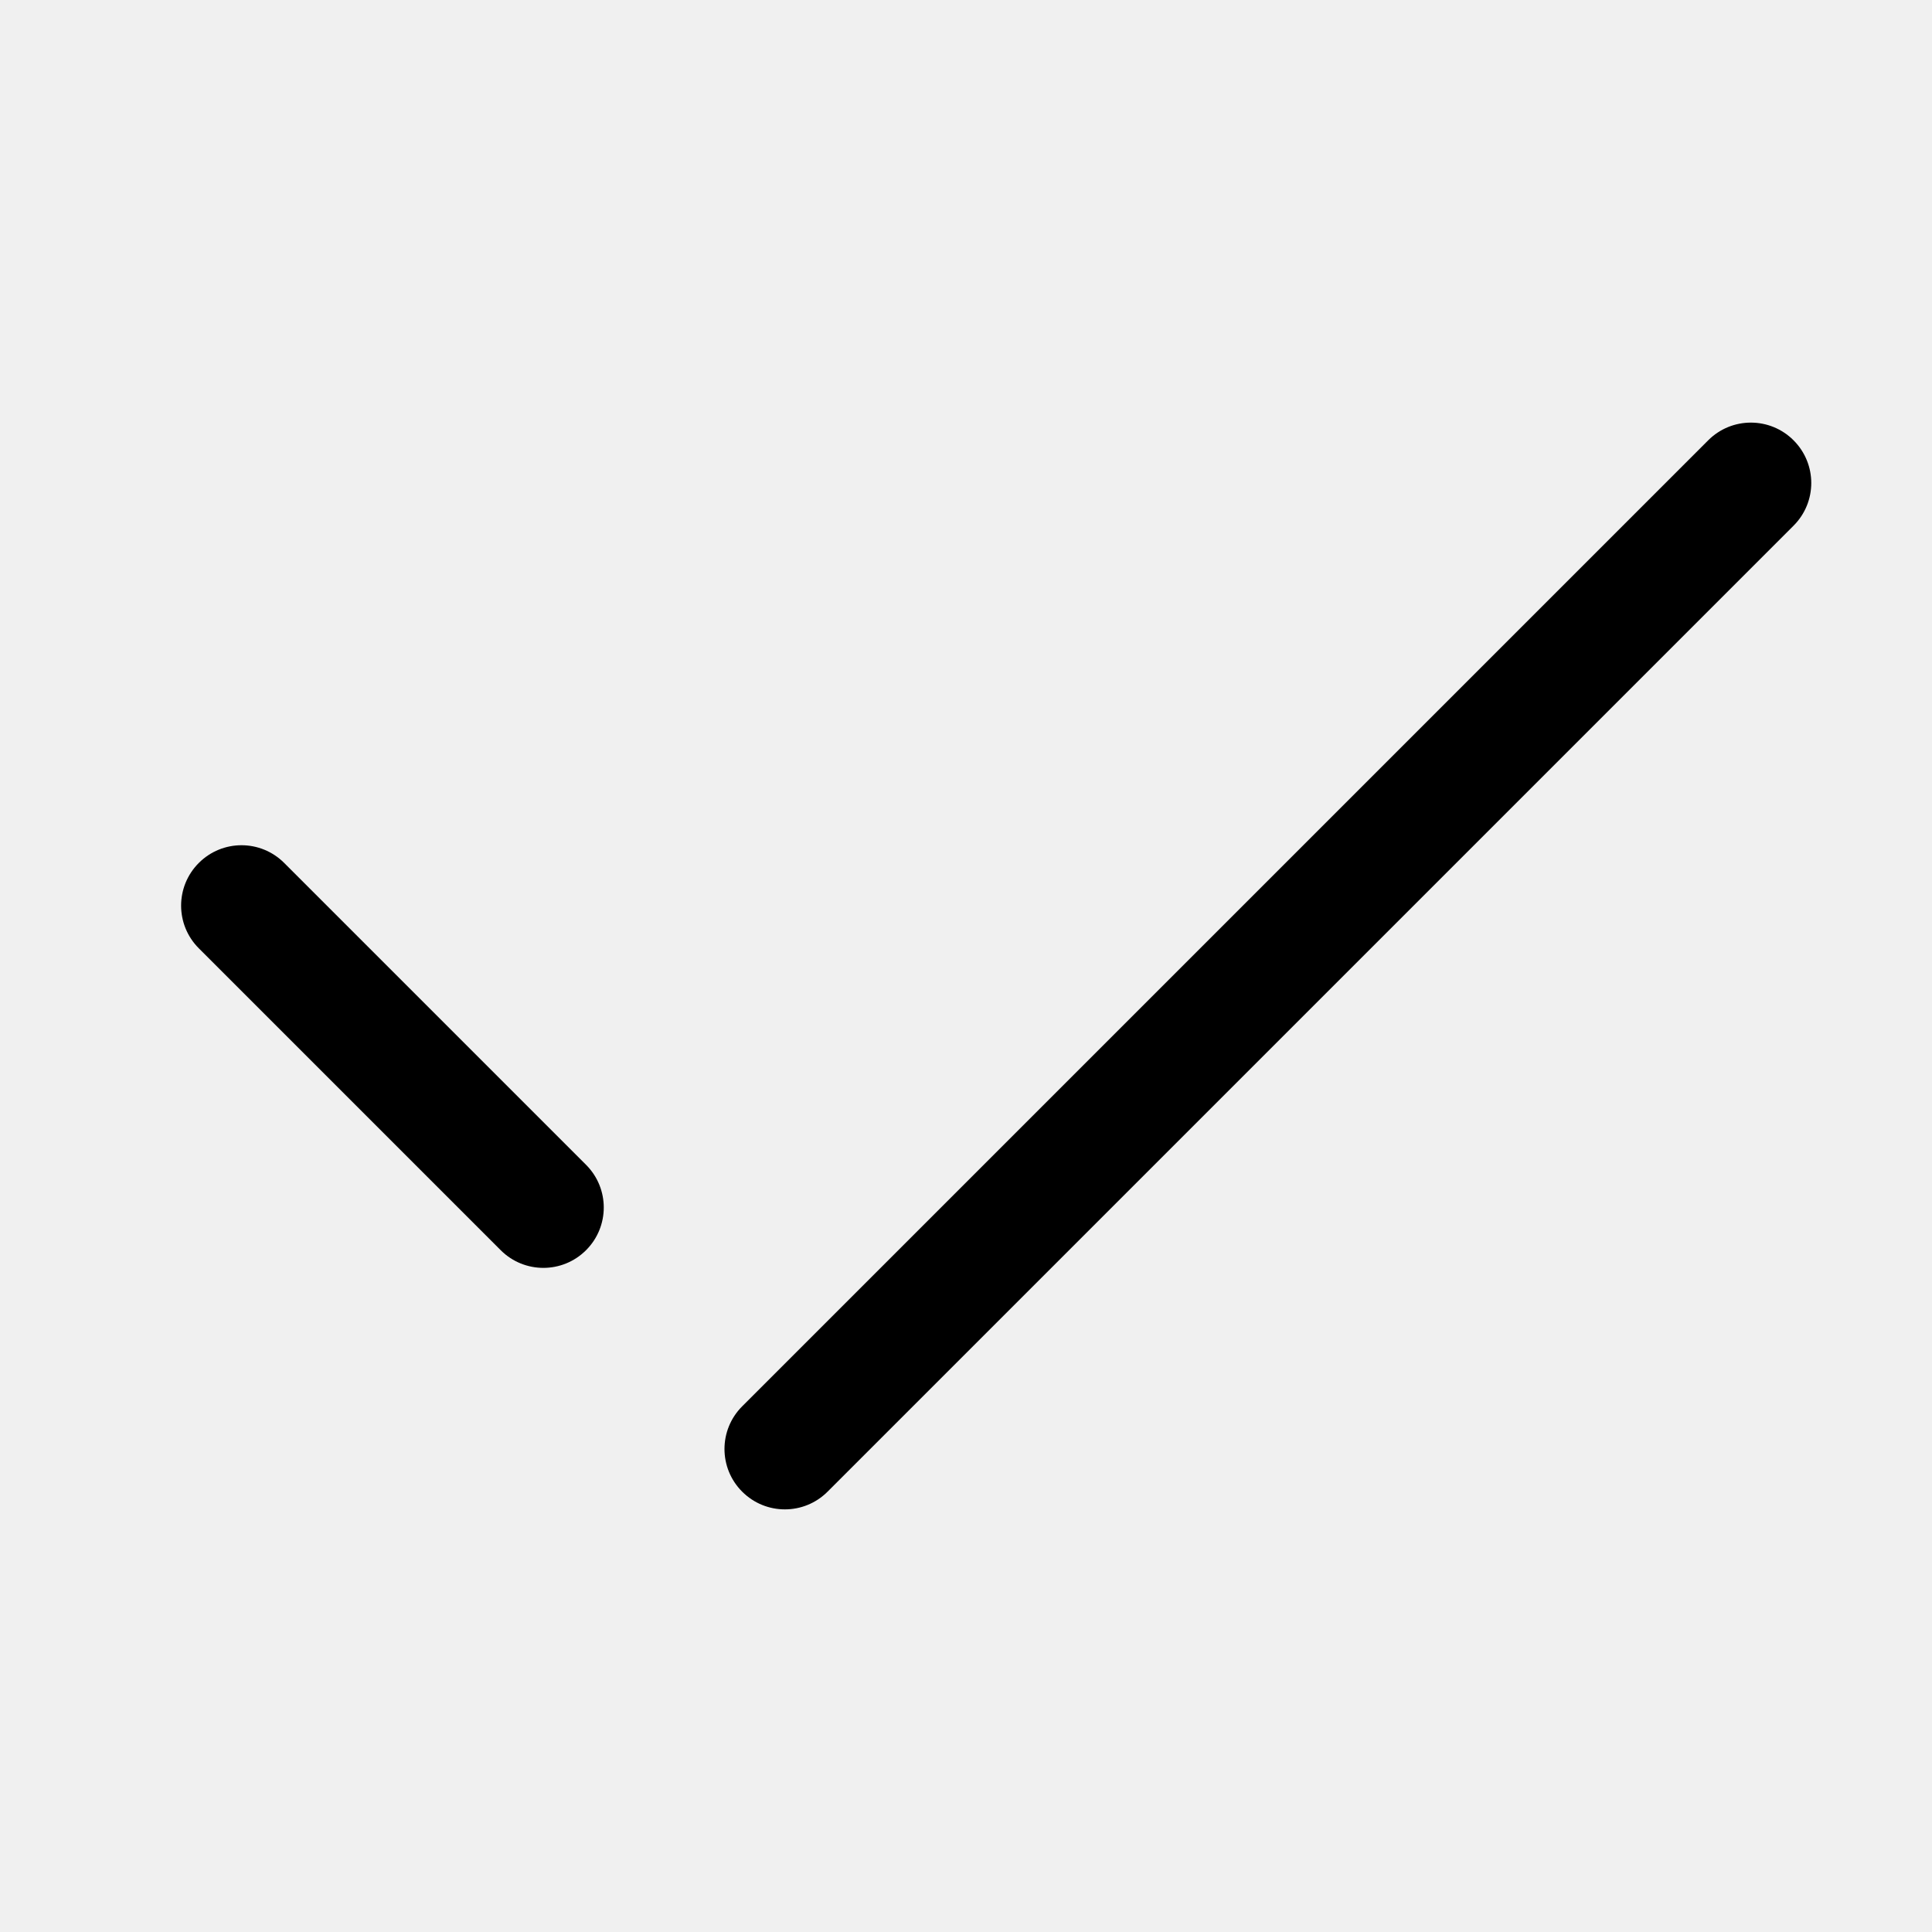
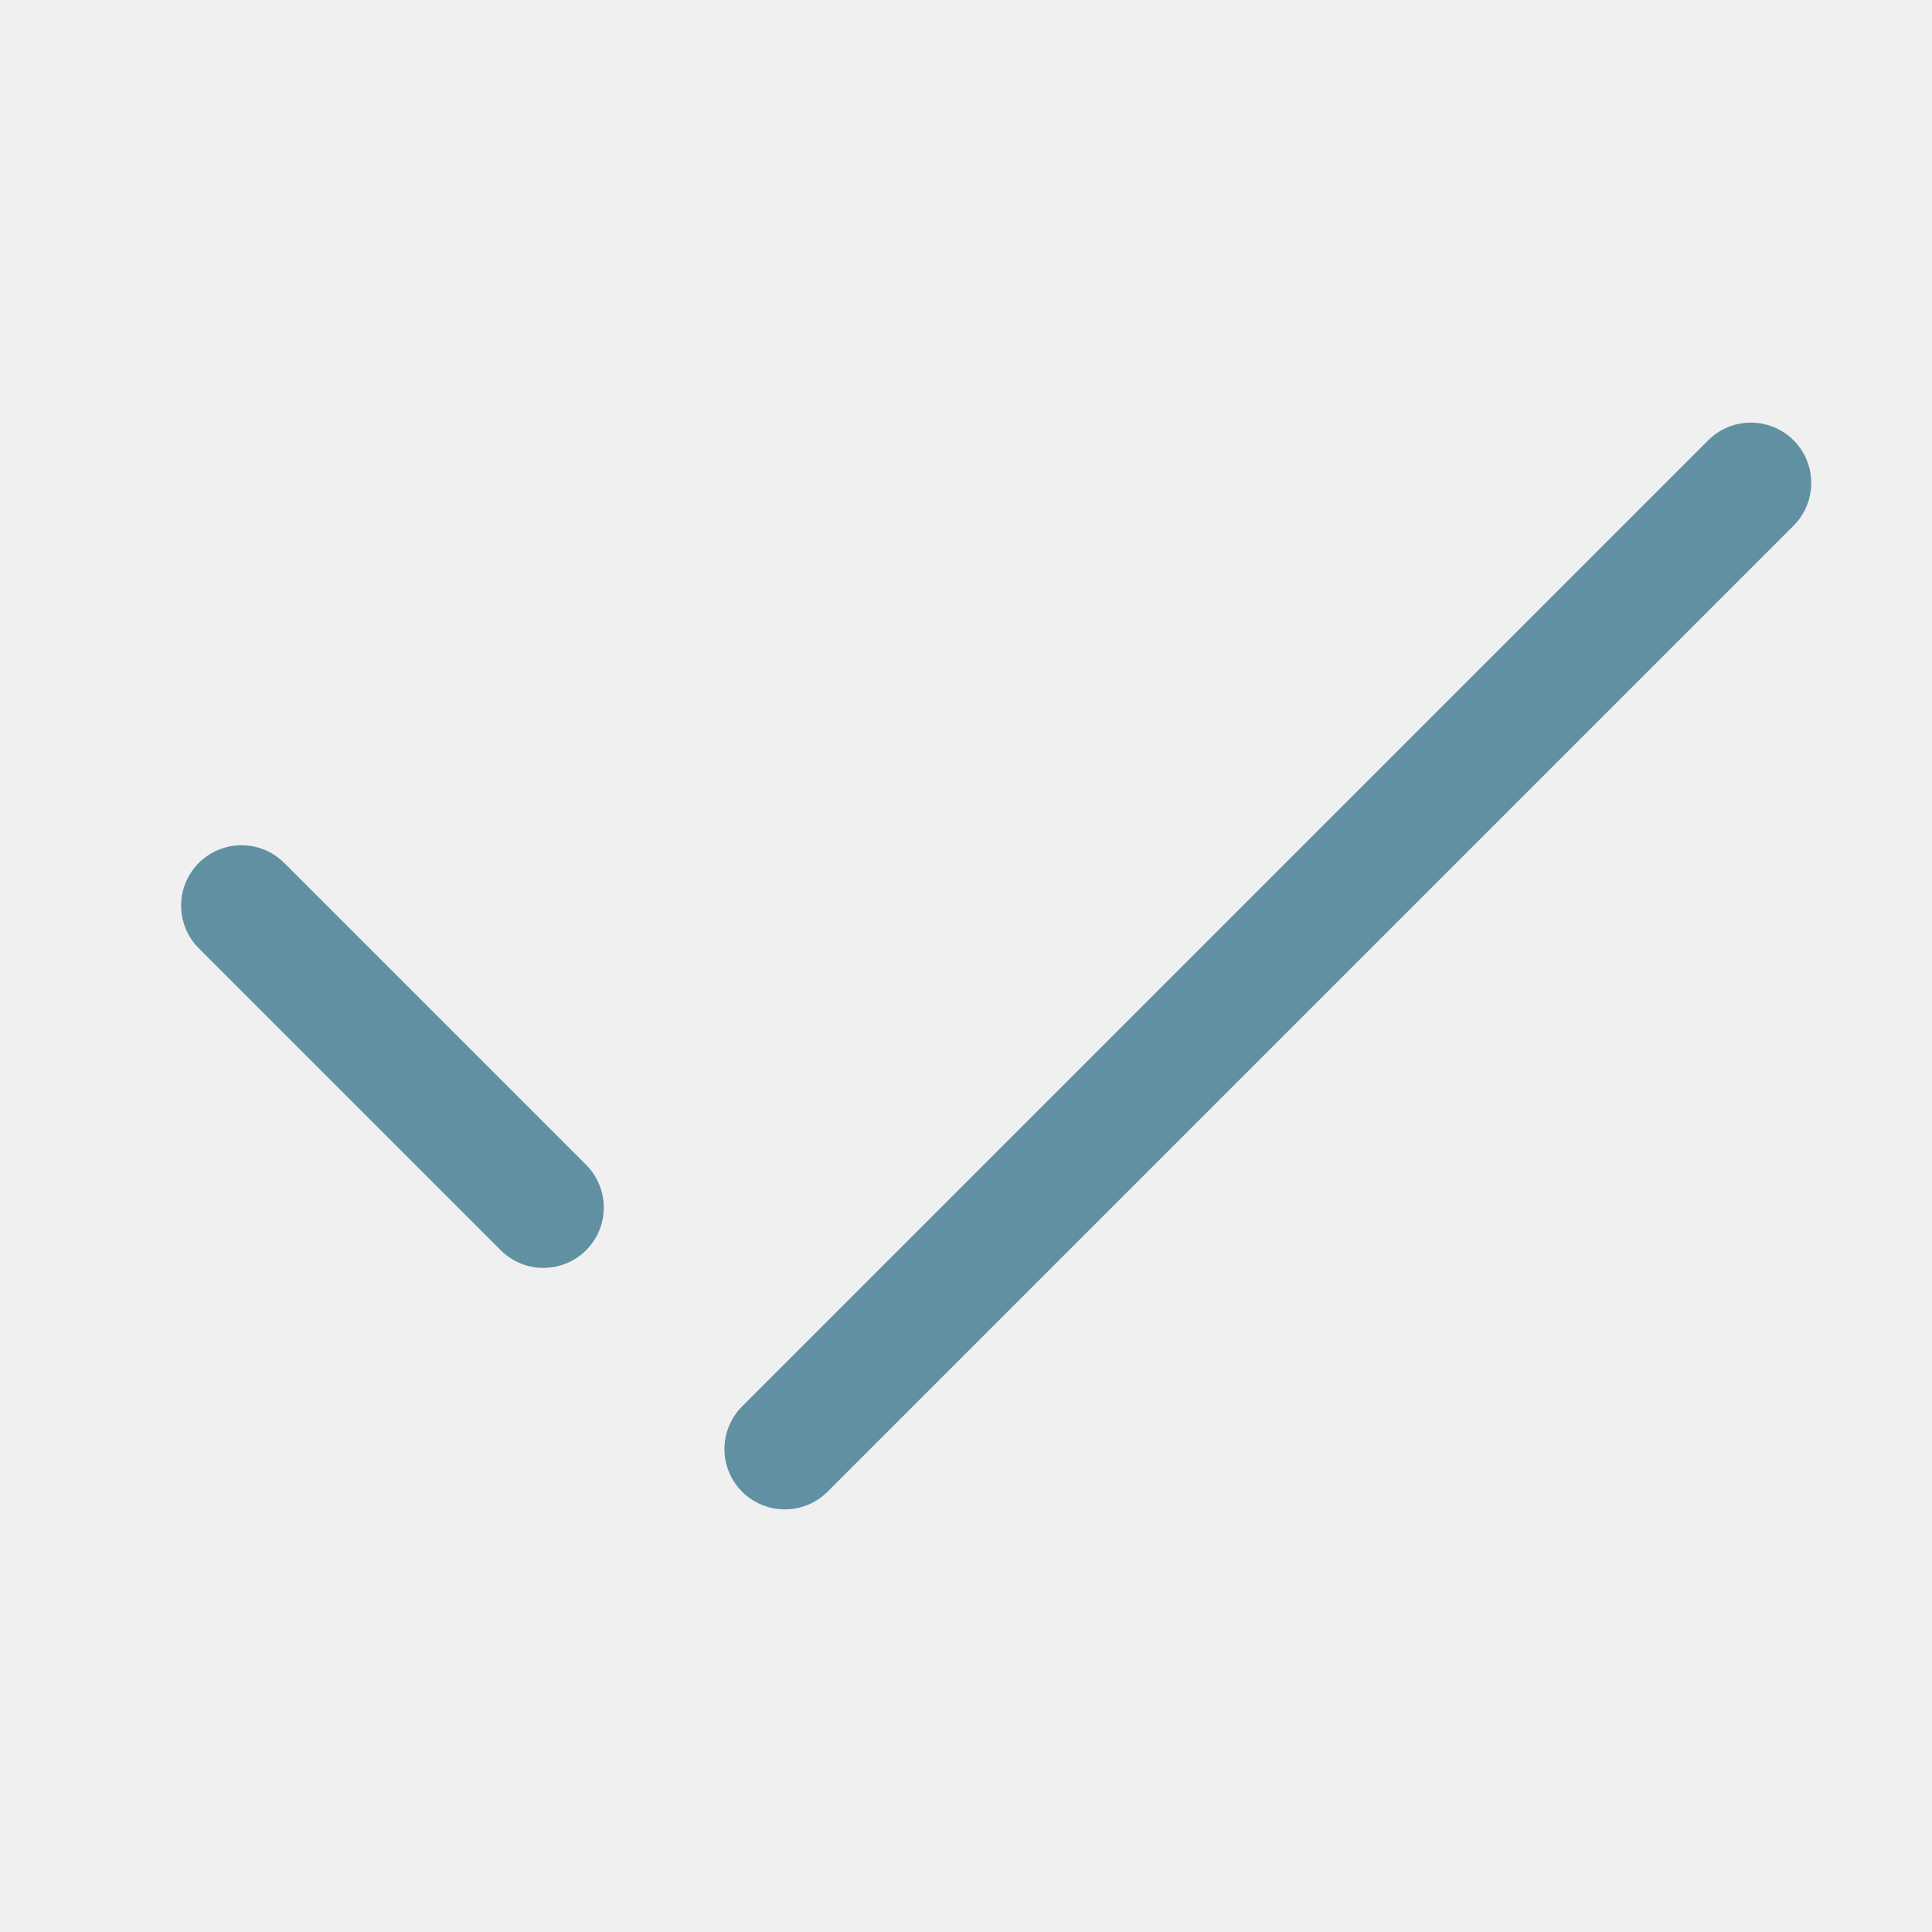
- <svg xmlns="http://www.w3.org/2000/svg" enable-background="new 0 0 32 32" height="32px" id="Layer_1" version="1.1" viewBox="0 0 32 32" width="32px" xml:space="preserve">
-   <g>
-     <polyline fill="none" points="   649,137.999 675,137.999 675,155.999 661,155.999  " stroke="#FFFFFF" stroke-linecap="round" stroke-linejoin="round" stroke-miterlimit="10" stroke-width="2" />
-     <polyline fill="none" points="   653,155.999 649,155.999 649,141.999  " stroke="#FFFFFF" stroke-linecap="round" stroke-linejoin="round" stroke-miterlimit="10" stroke-width="2" />
-     <polyline fill="none" points="   661,156 653,162 653,156  " stroke="#FFFFFF" stroke-linecap="round" stroke-linejoin="round" stroke-miterlimit="10" stroke-width="2" />
-   </g>
-   <g>
-     <g>
-       <path d="M9,21c-0.256,0-0.512-0.098-0.707-0.293l-5-5c-0.391-0.391-0.391-1.023,0-1.414s1.023-0.391,1.414,0l5,5    c0.391,0.391,0.391,1.023,0,1.414C9.512,20.902,9.256,21,9,21z" />
-     </g>
-     <g>
-       <path d="M13,25c-0.256,0-0.512-0.098-0.707-0.293c-0.391-0.391-0.391-1.023,0-1.414l16-16c0.391-0.391,1.023-0.391,1.414,0    s0.391,1.023,0,1.414l-16,16C13.512,24.902,13.256,25,13,25z" />
-     </g>
-   </g>
+ <svg xmlns="http://www.w3.org/2000/svg" viewBox="0 0 32 32" xml:space="preserve">
+   <g fill="none" stroke="#FFFFFF" stroke-linecap="round" stroke-linejoin="round" stroke-miterlimit="10" stroke-width="2" class="stroke-ffffff" />
+   <path d="M9 21a.997.997 0 0 1-.707-.293l-5-5a.999.999 0 1 1 1.414-1.414l5 5A.999.999 0 0 1 9 21zM13 25a.999.999 0 0 1-.707-1.707l16-16a.999.999 0 1 1 1.414 1.414l-16 16A.997.997 0 0 1 13 25z" fill="#6090a1" class="fill-000000" />
</svg>
